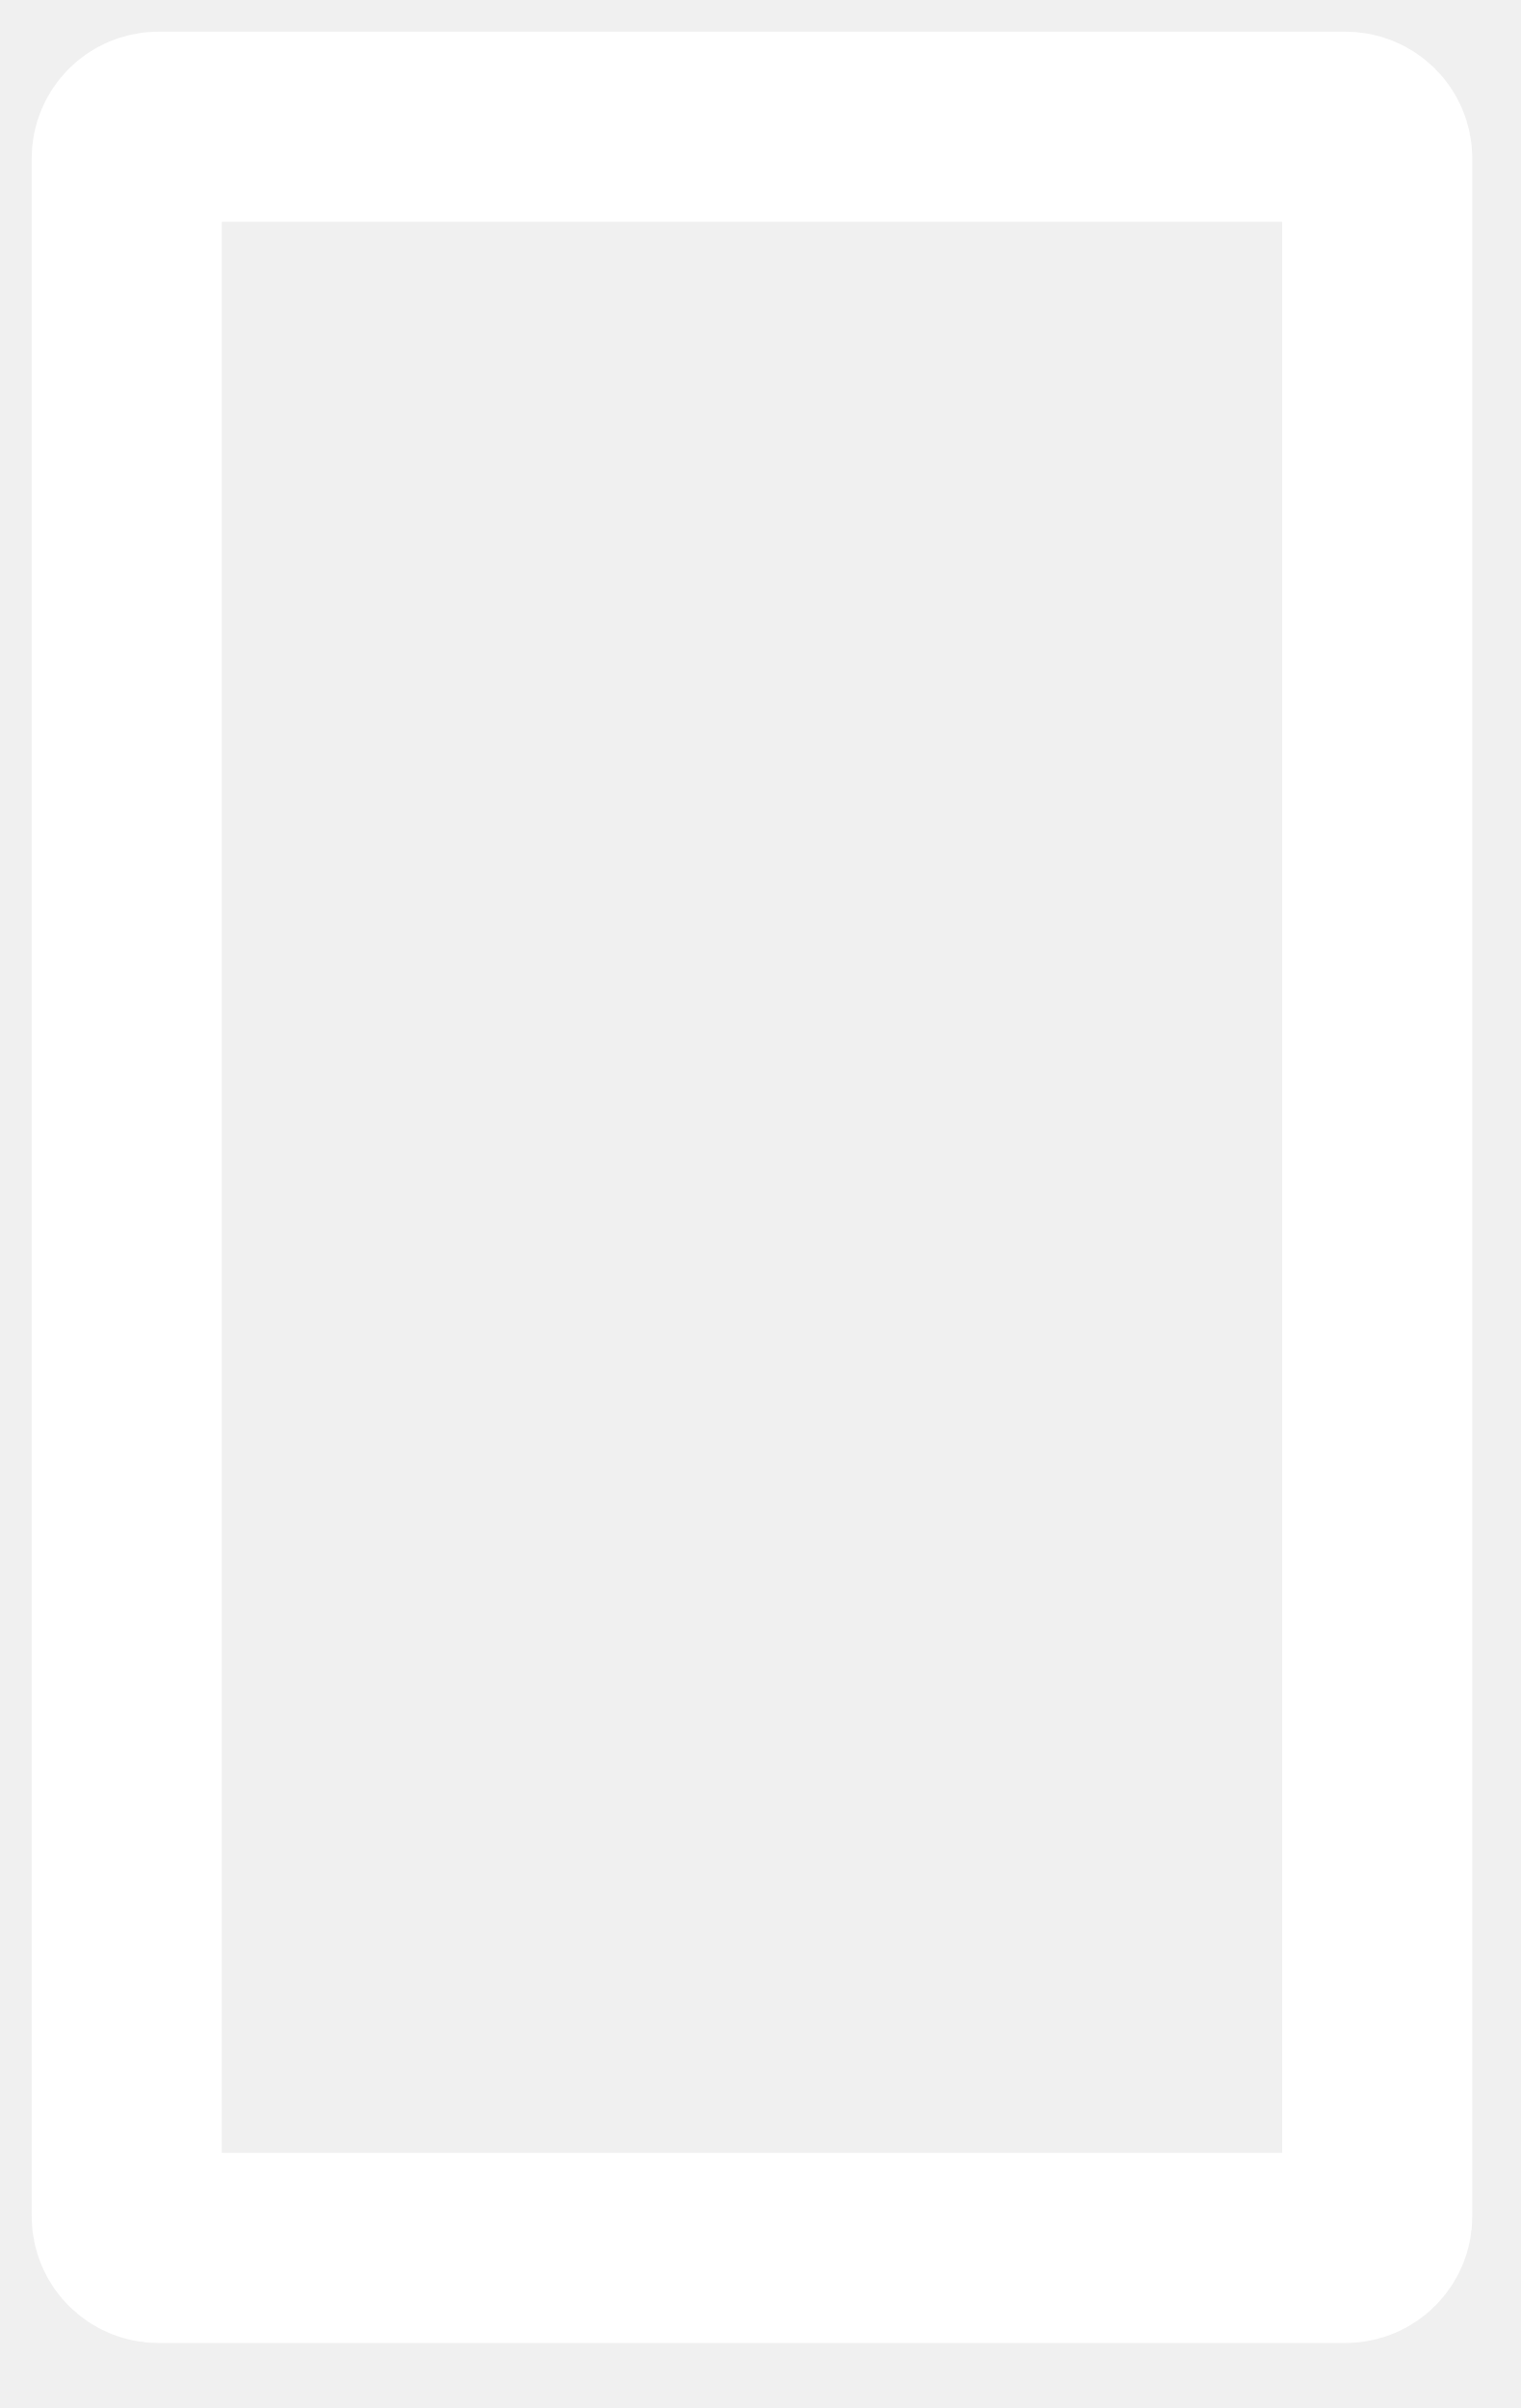
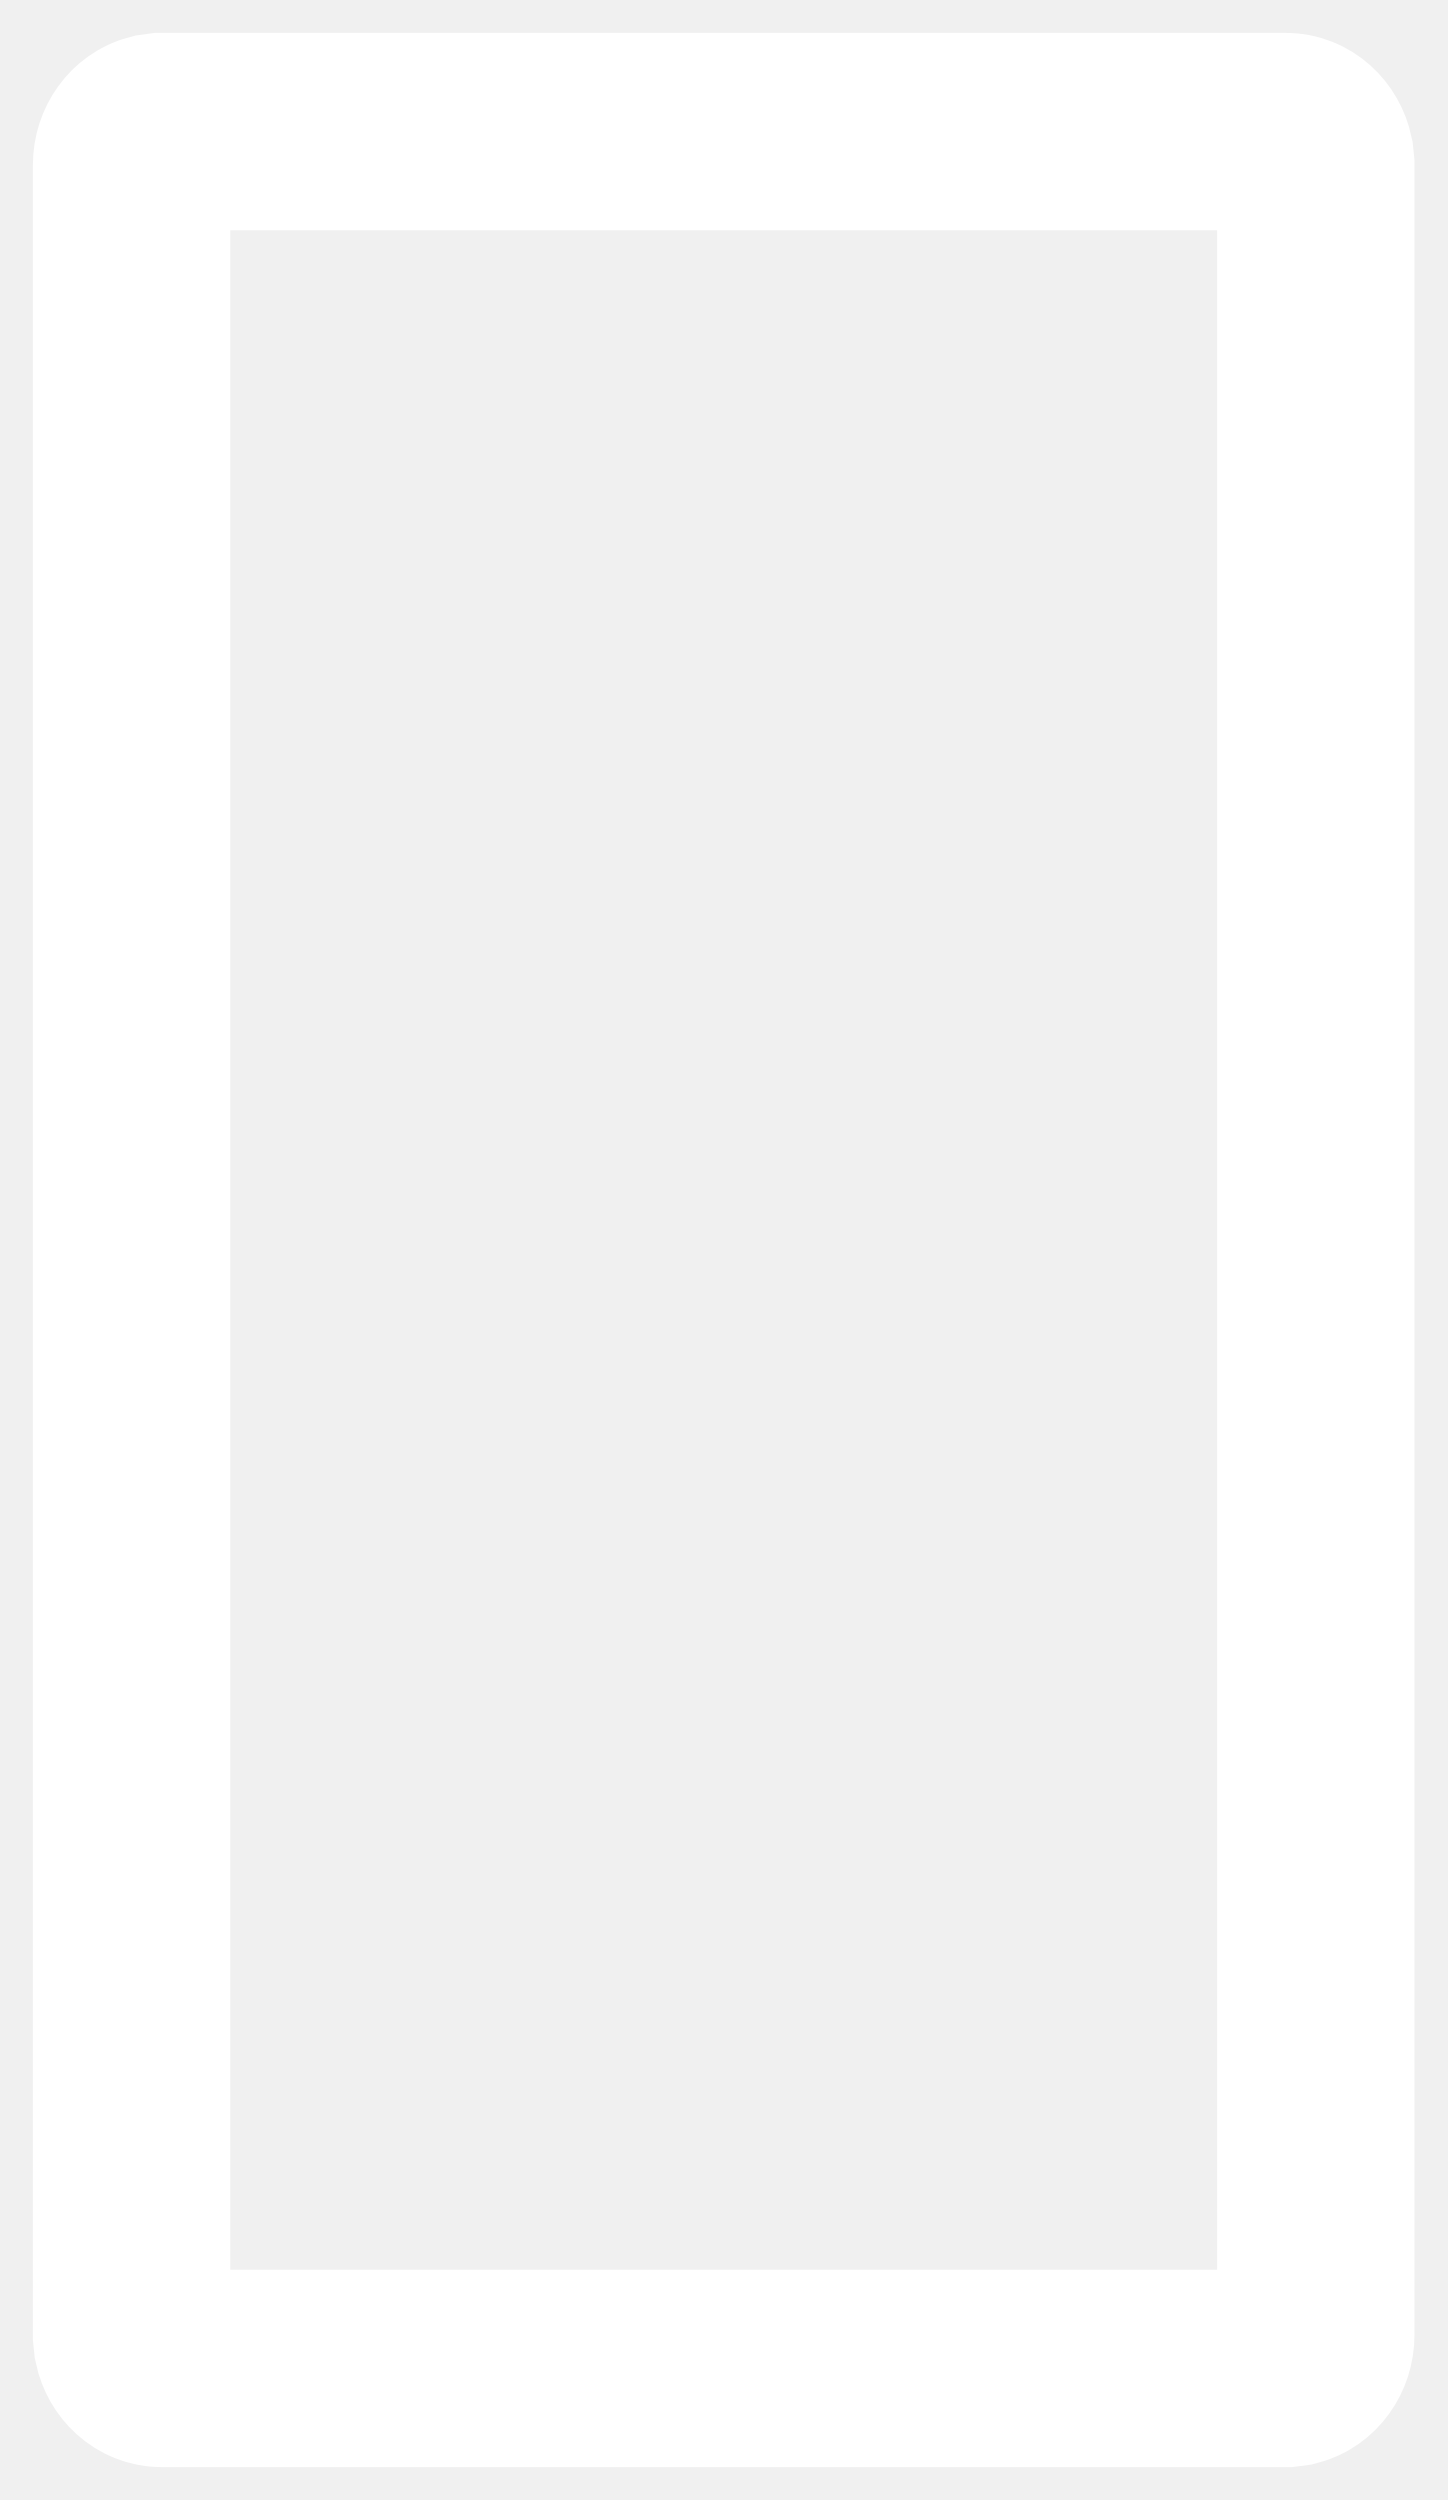
- <svg xmlns="http://www.w3.org/2000/svg" width="12" height="19" viewBox="0 0 12 19" version="1.1" aria-labelledby="1upTitleID 1upDescID">
-   <g stroke="#fff" transform="translate(-250, -8)" stroke-width="1.5" fill="none" fill-rule="evenodd">
-     <g transform="translate(146, 0)">
-       <g transform="translate(105, 9)">
-         <path d="M0.25,-3.37507799e-14 C0.112,-3.37507799e-14 0,0.112 0,0.25 L0,16.487 C0,16.625 0.112,16.737 0.25,16.737 L9.616,16.737 C9.754,16.737 9.866,16.625 9.866,16.487 L9.866,0.25 C9.866,0.112 9.754,-3.37507799e-14 9.616,-3.37507799e-14 L0.25,-3.37507799e-14 Z" />
-       </g>
-     </g>
-   </g>
+ <svg xmlns="http://www.w3.org/2000/svg" width="11" height="19" viewBox="0 0 11 19" version="1.1" aria-labelledby="1upTitleID 1upDescID">
+   <path d="m9.772 1c.108 0 .198.084.222.196l.006.058v16.492c0 .12-.075.221-.176.247l-.052.007h-8.544c-.108 0-.198-.084-.222-.196l-.006-.058v-16.492c0-.12.075-.221.176-.247l.052-.007z" fill="none" stroke="#fff" stroke-width="1.5" />
</svg>
